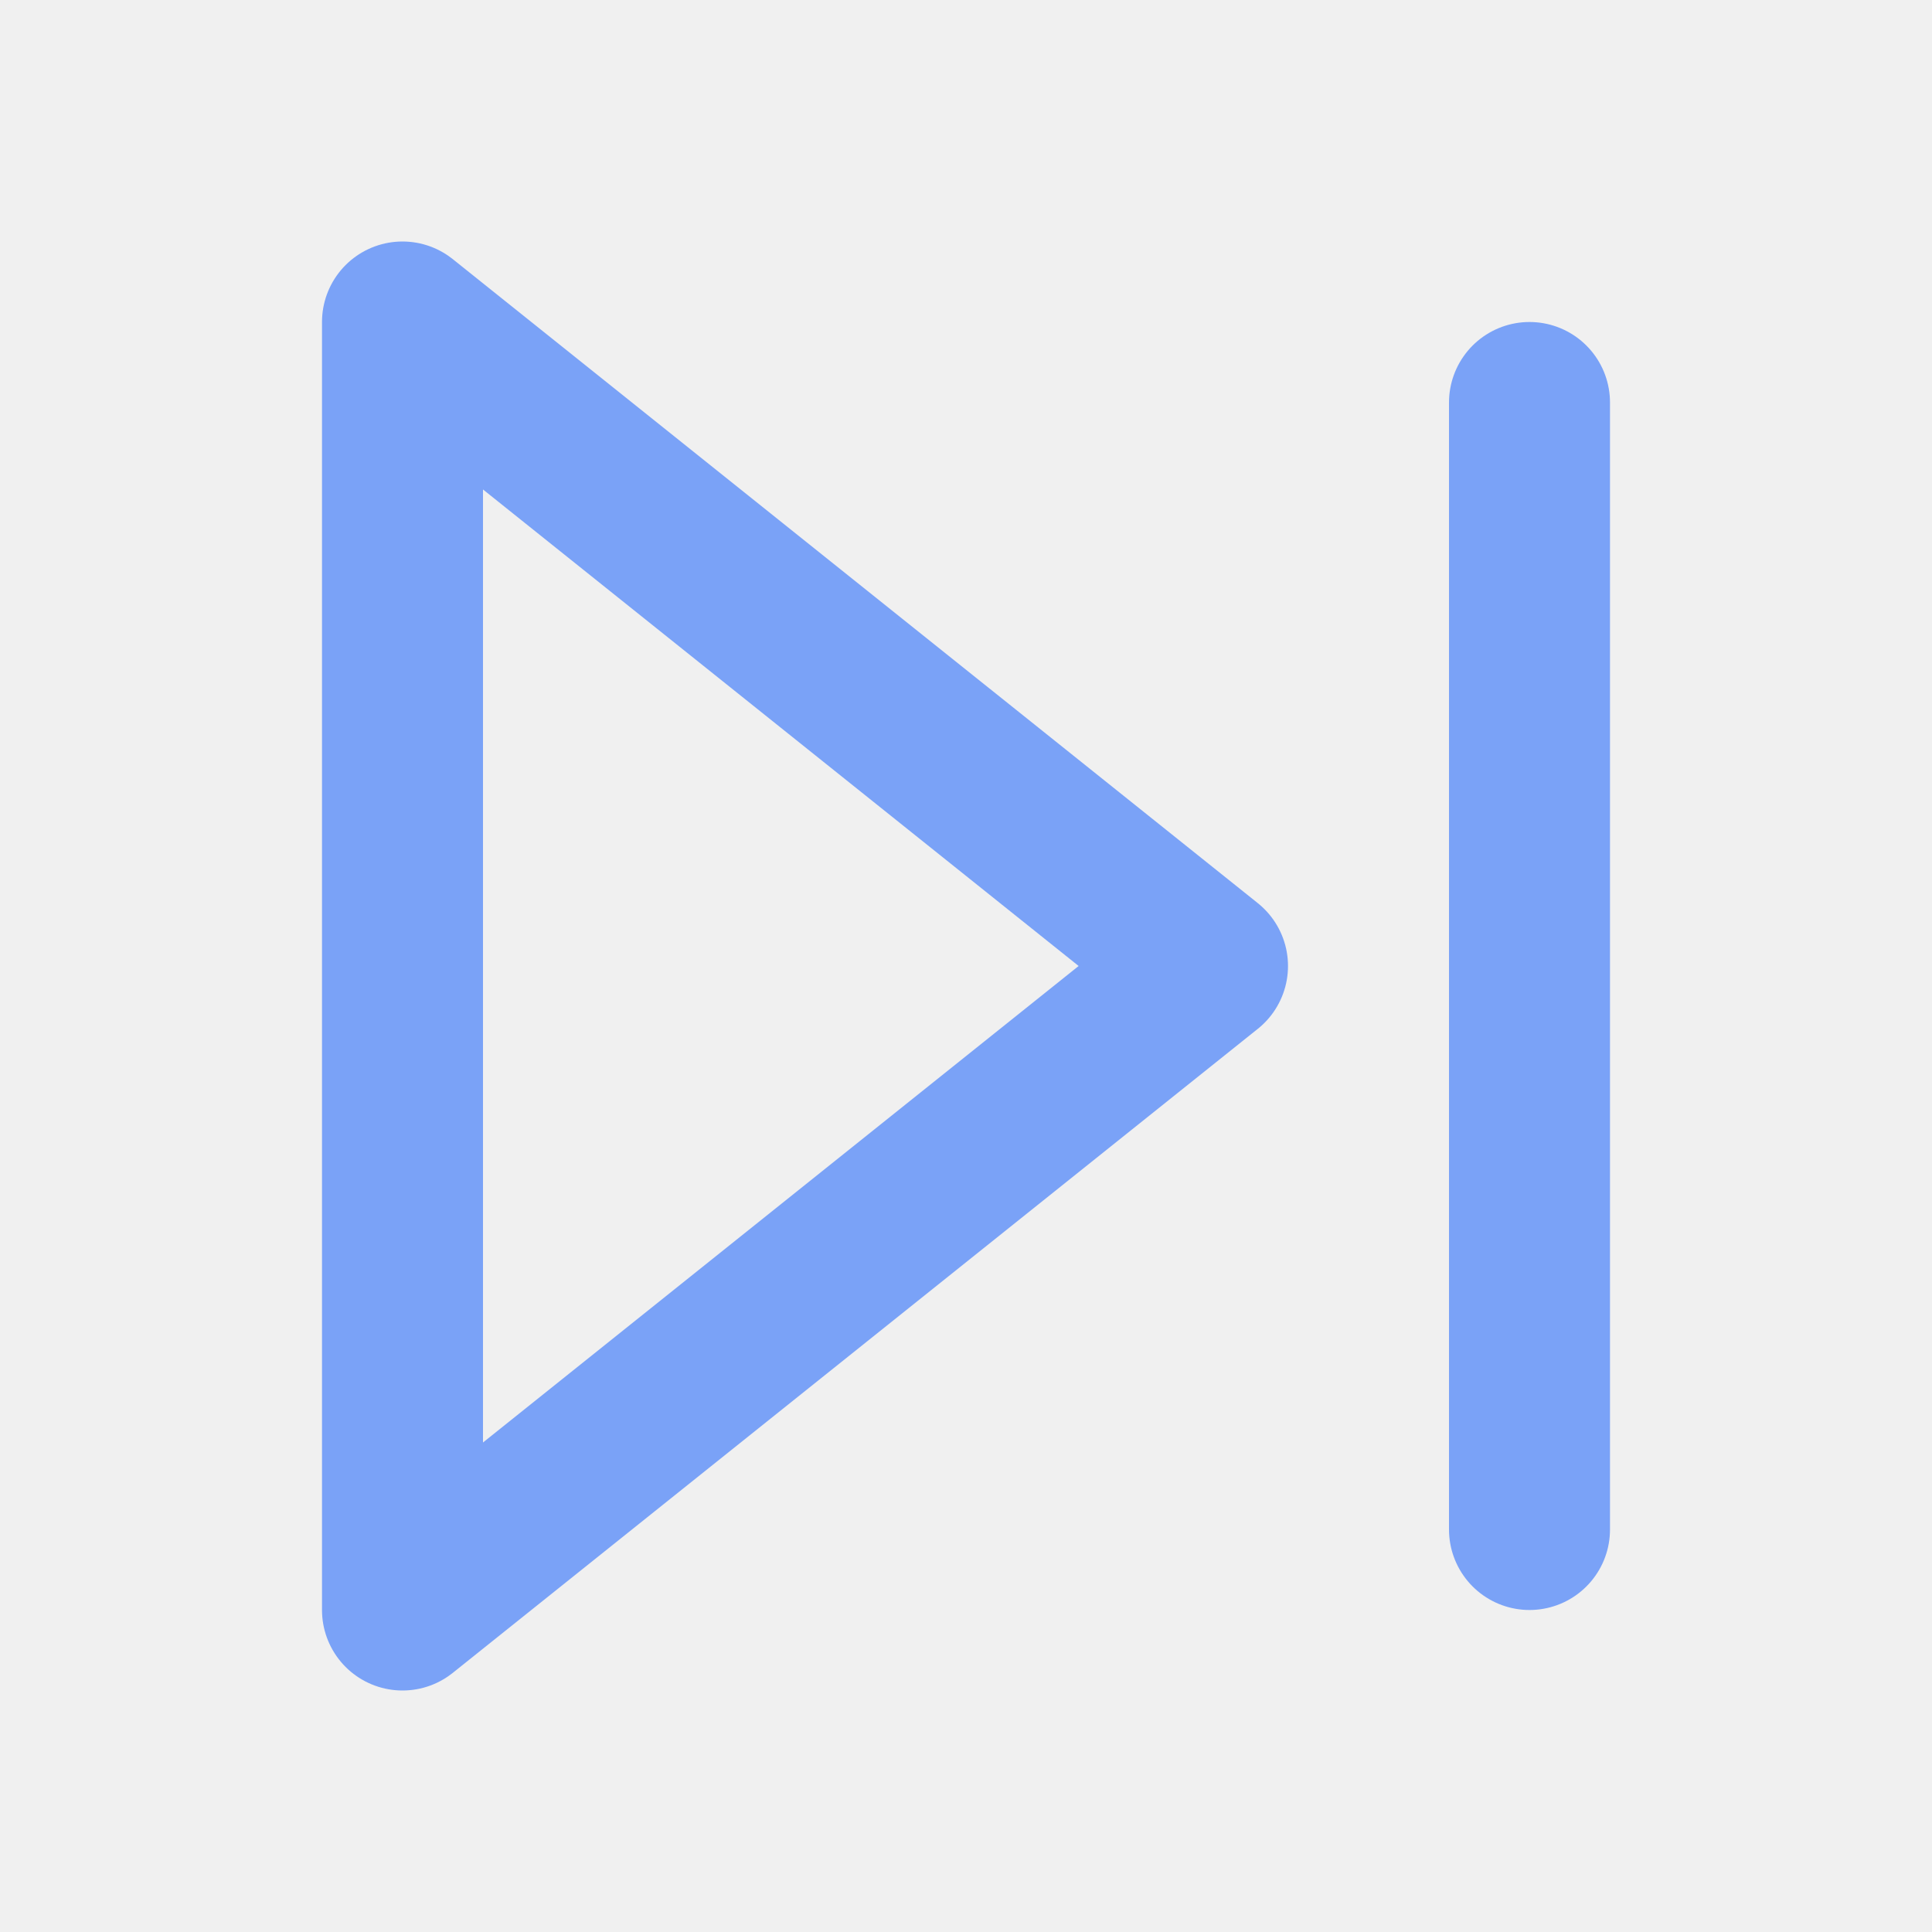
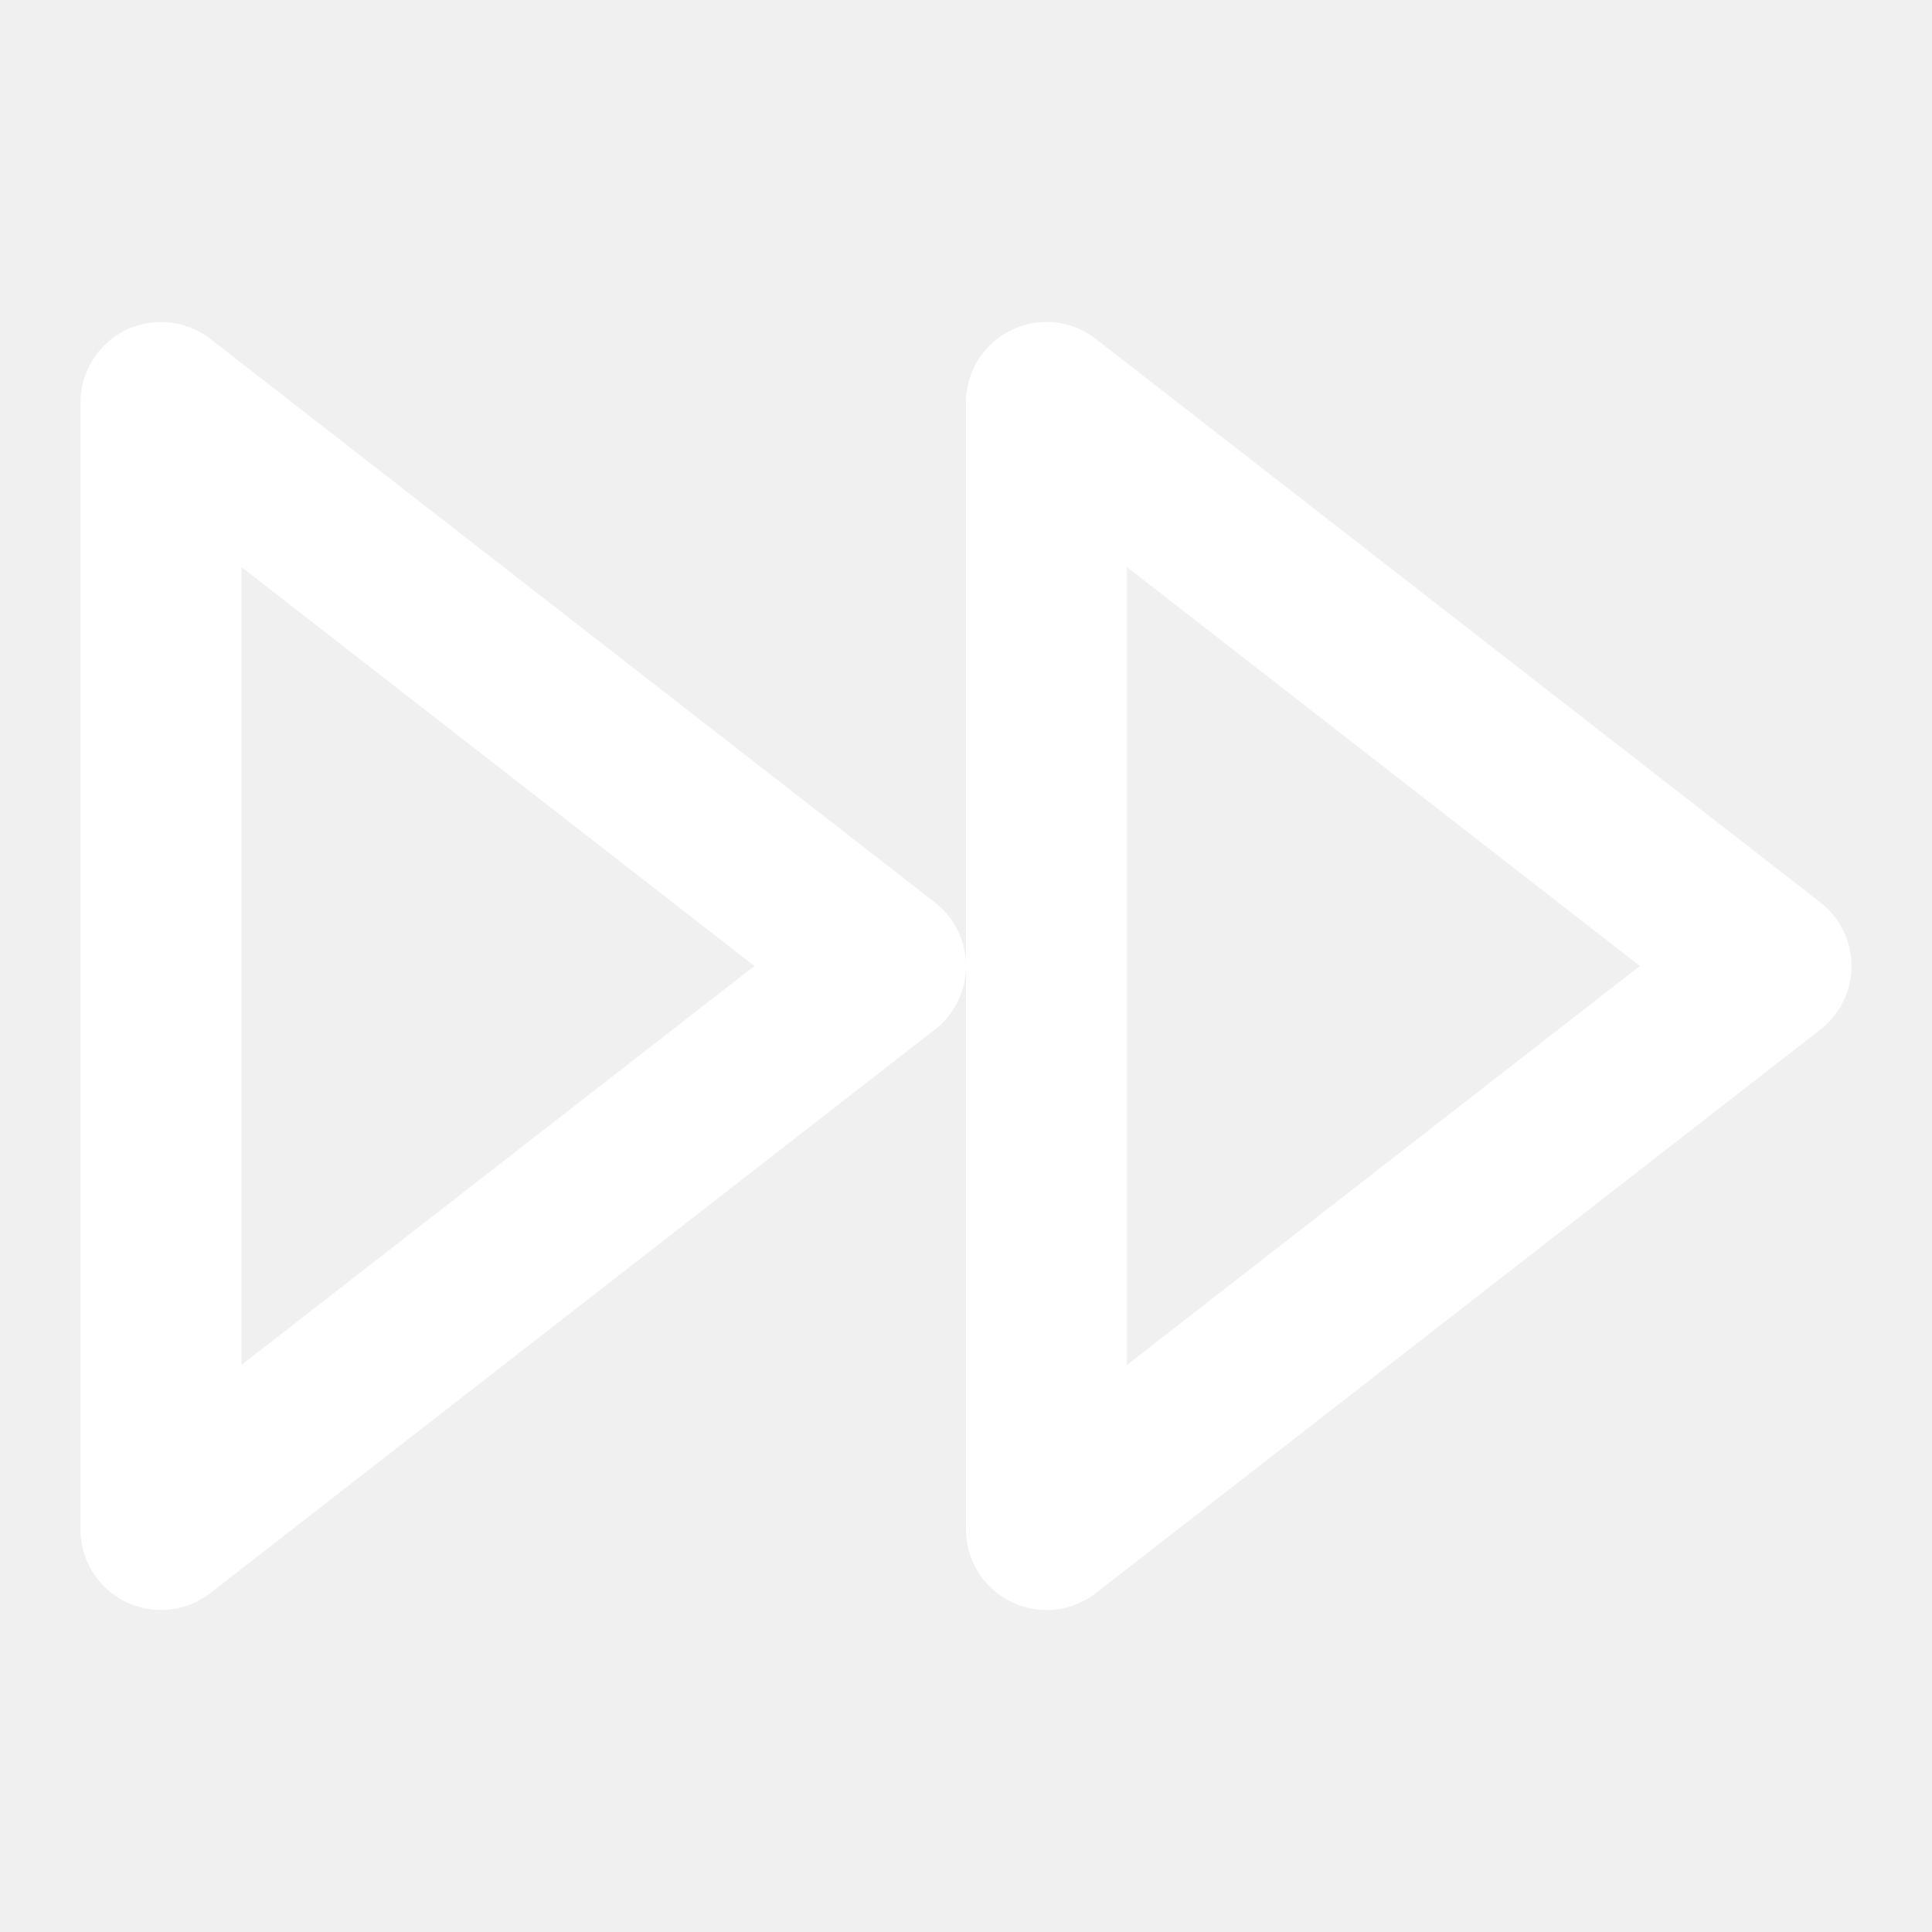
- <svg xmlns="http://www.w3.org/2000/svg" viewBox="0 0 24 24" fill="none" stroke="#7AA2F7" stroke-width="2" stroke-linecap="round" stroke-linejoin="round">
-   <polygon points="5 4 15 12 5 20 5 4" />
-   <line x1="19" y1="5" x2="19" y2="19" />
+ <svg xmlns="http://www.w3.org/2000/svg" viewBox="0 0 24 24" fill="none" stroke="#FFFFFF" stroke-width="2" stroke-linecap="round" stroke-linejoin="round">
+   <polygon points="13 19 22 12 13 5 13 19" />
+   <polygon points="2 19 11 12 2 5 2 19" />
</svg>
